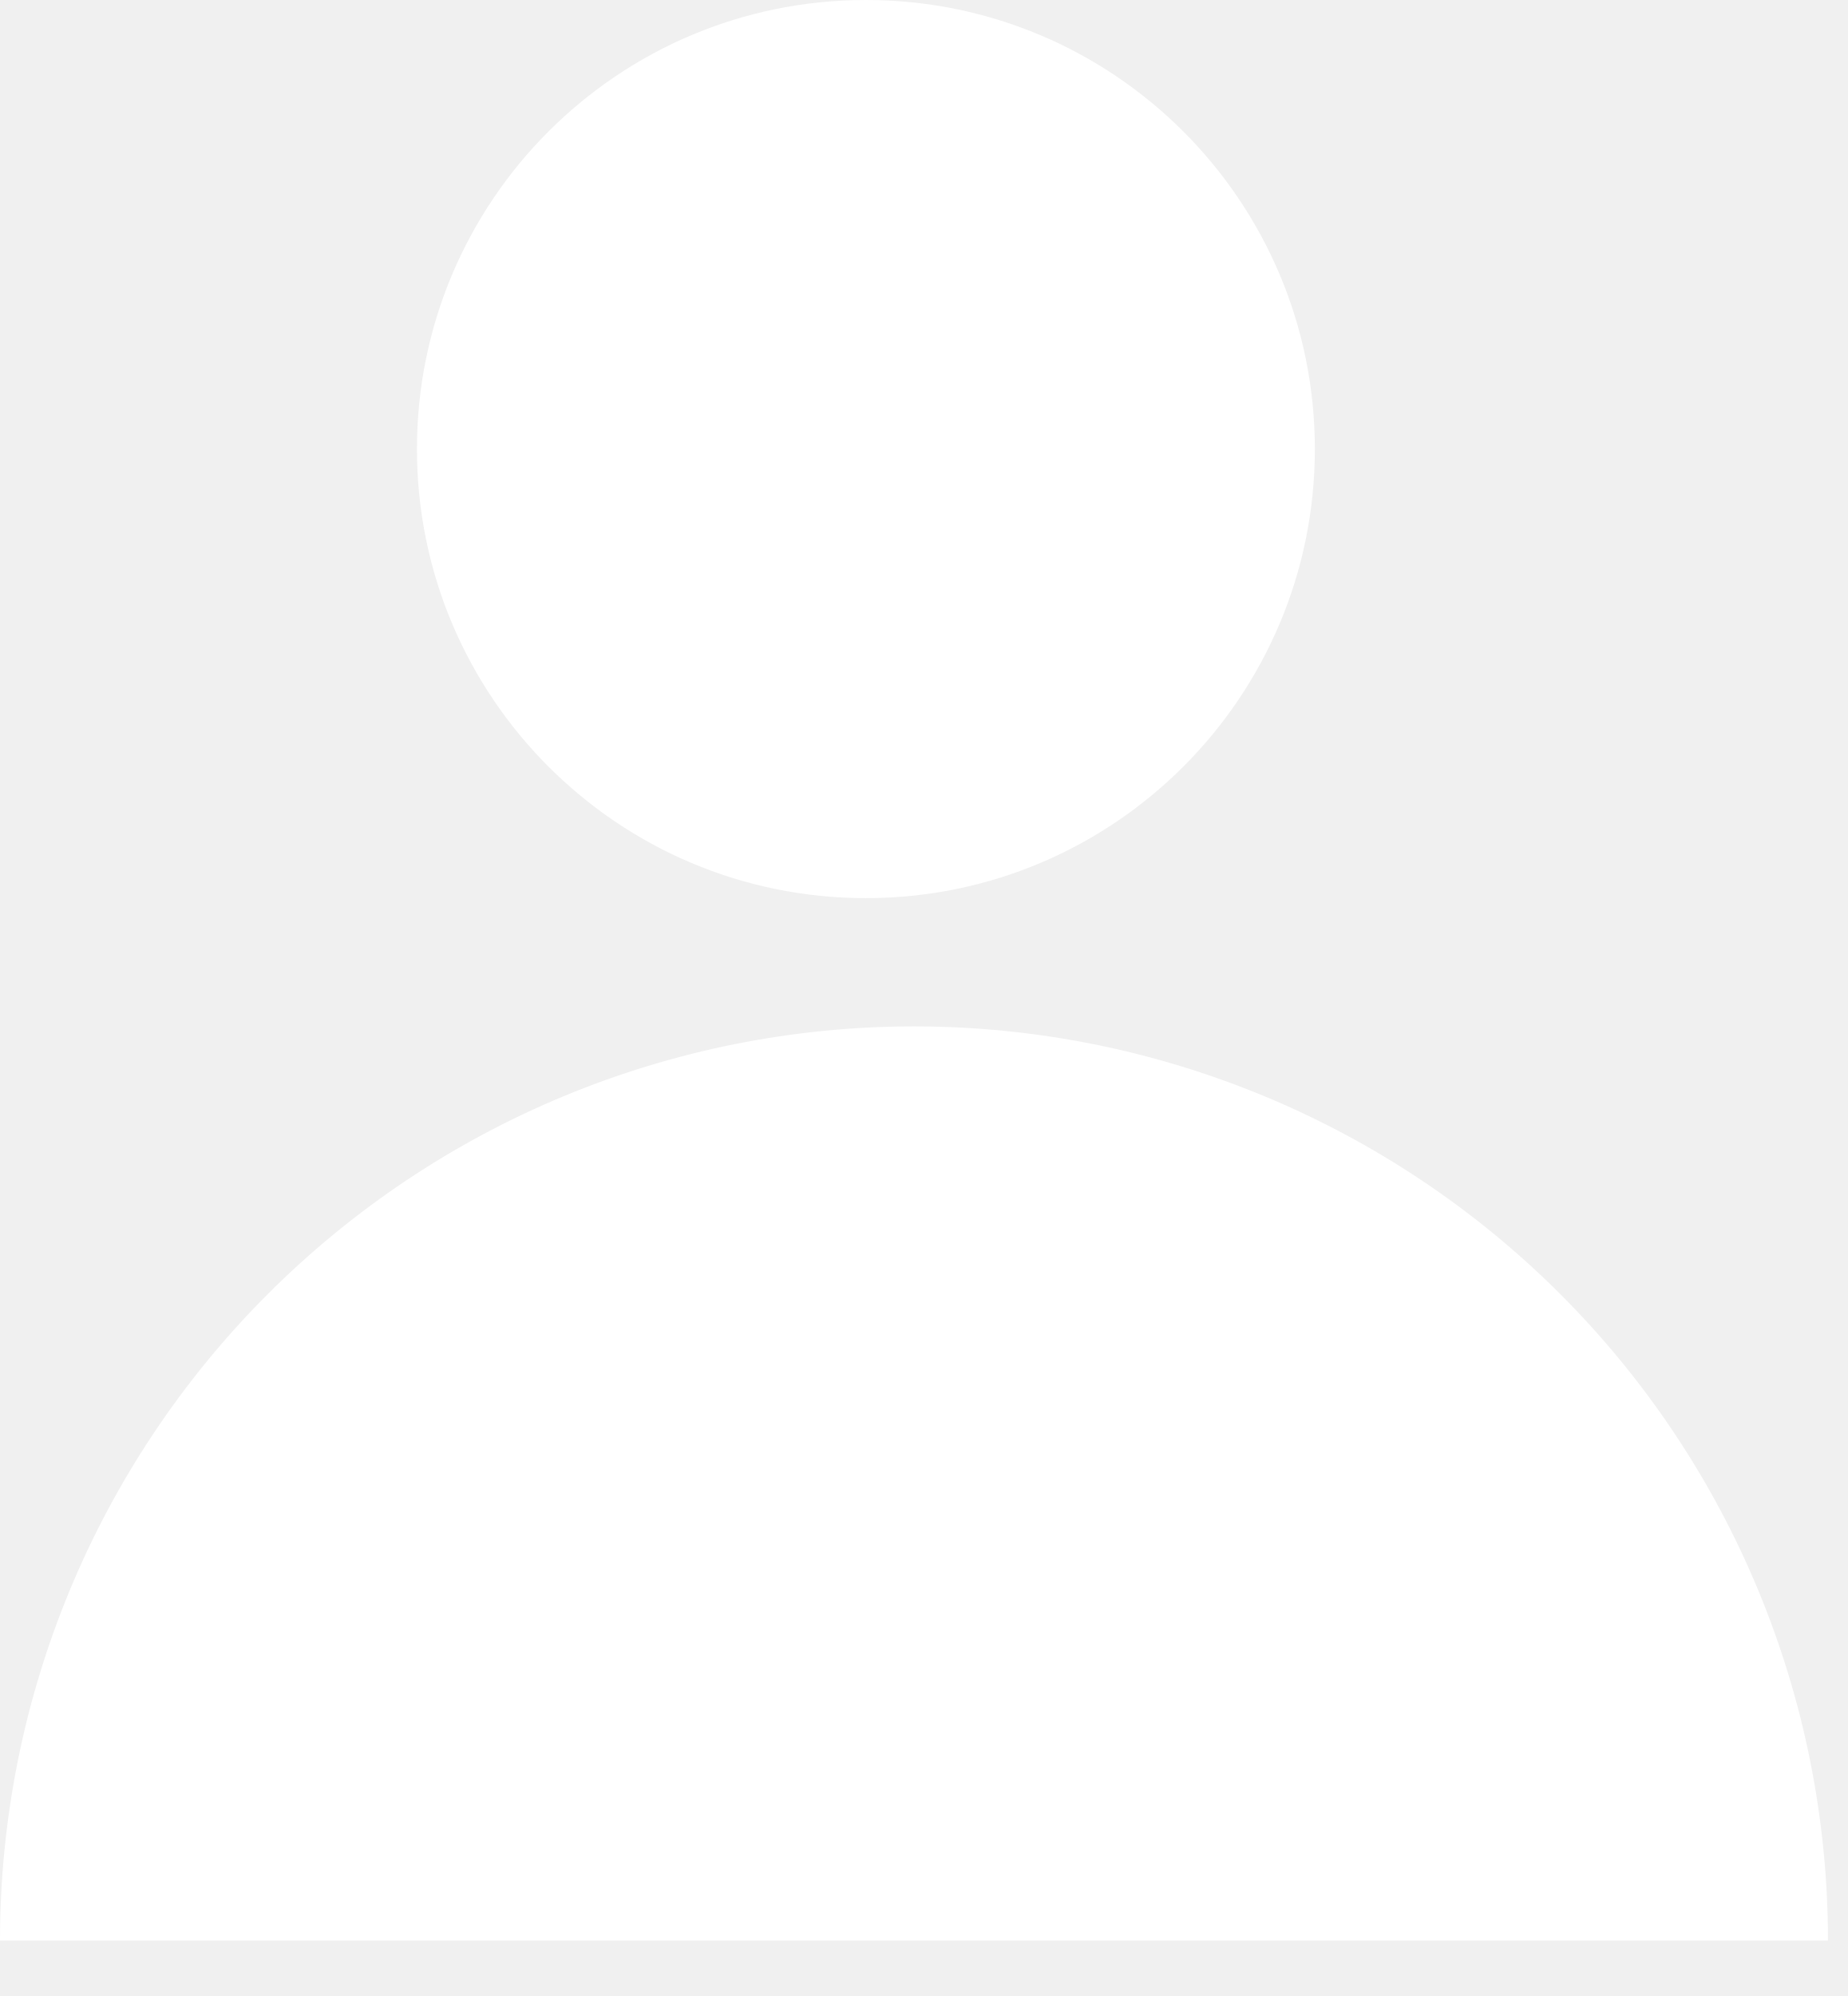
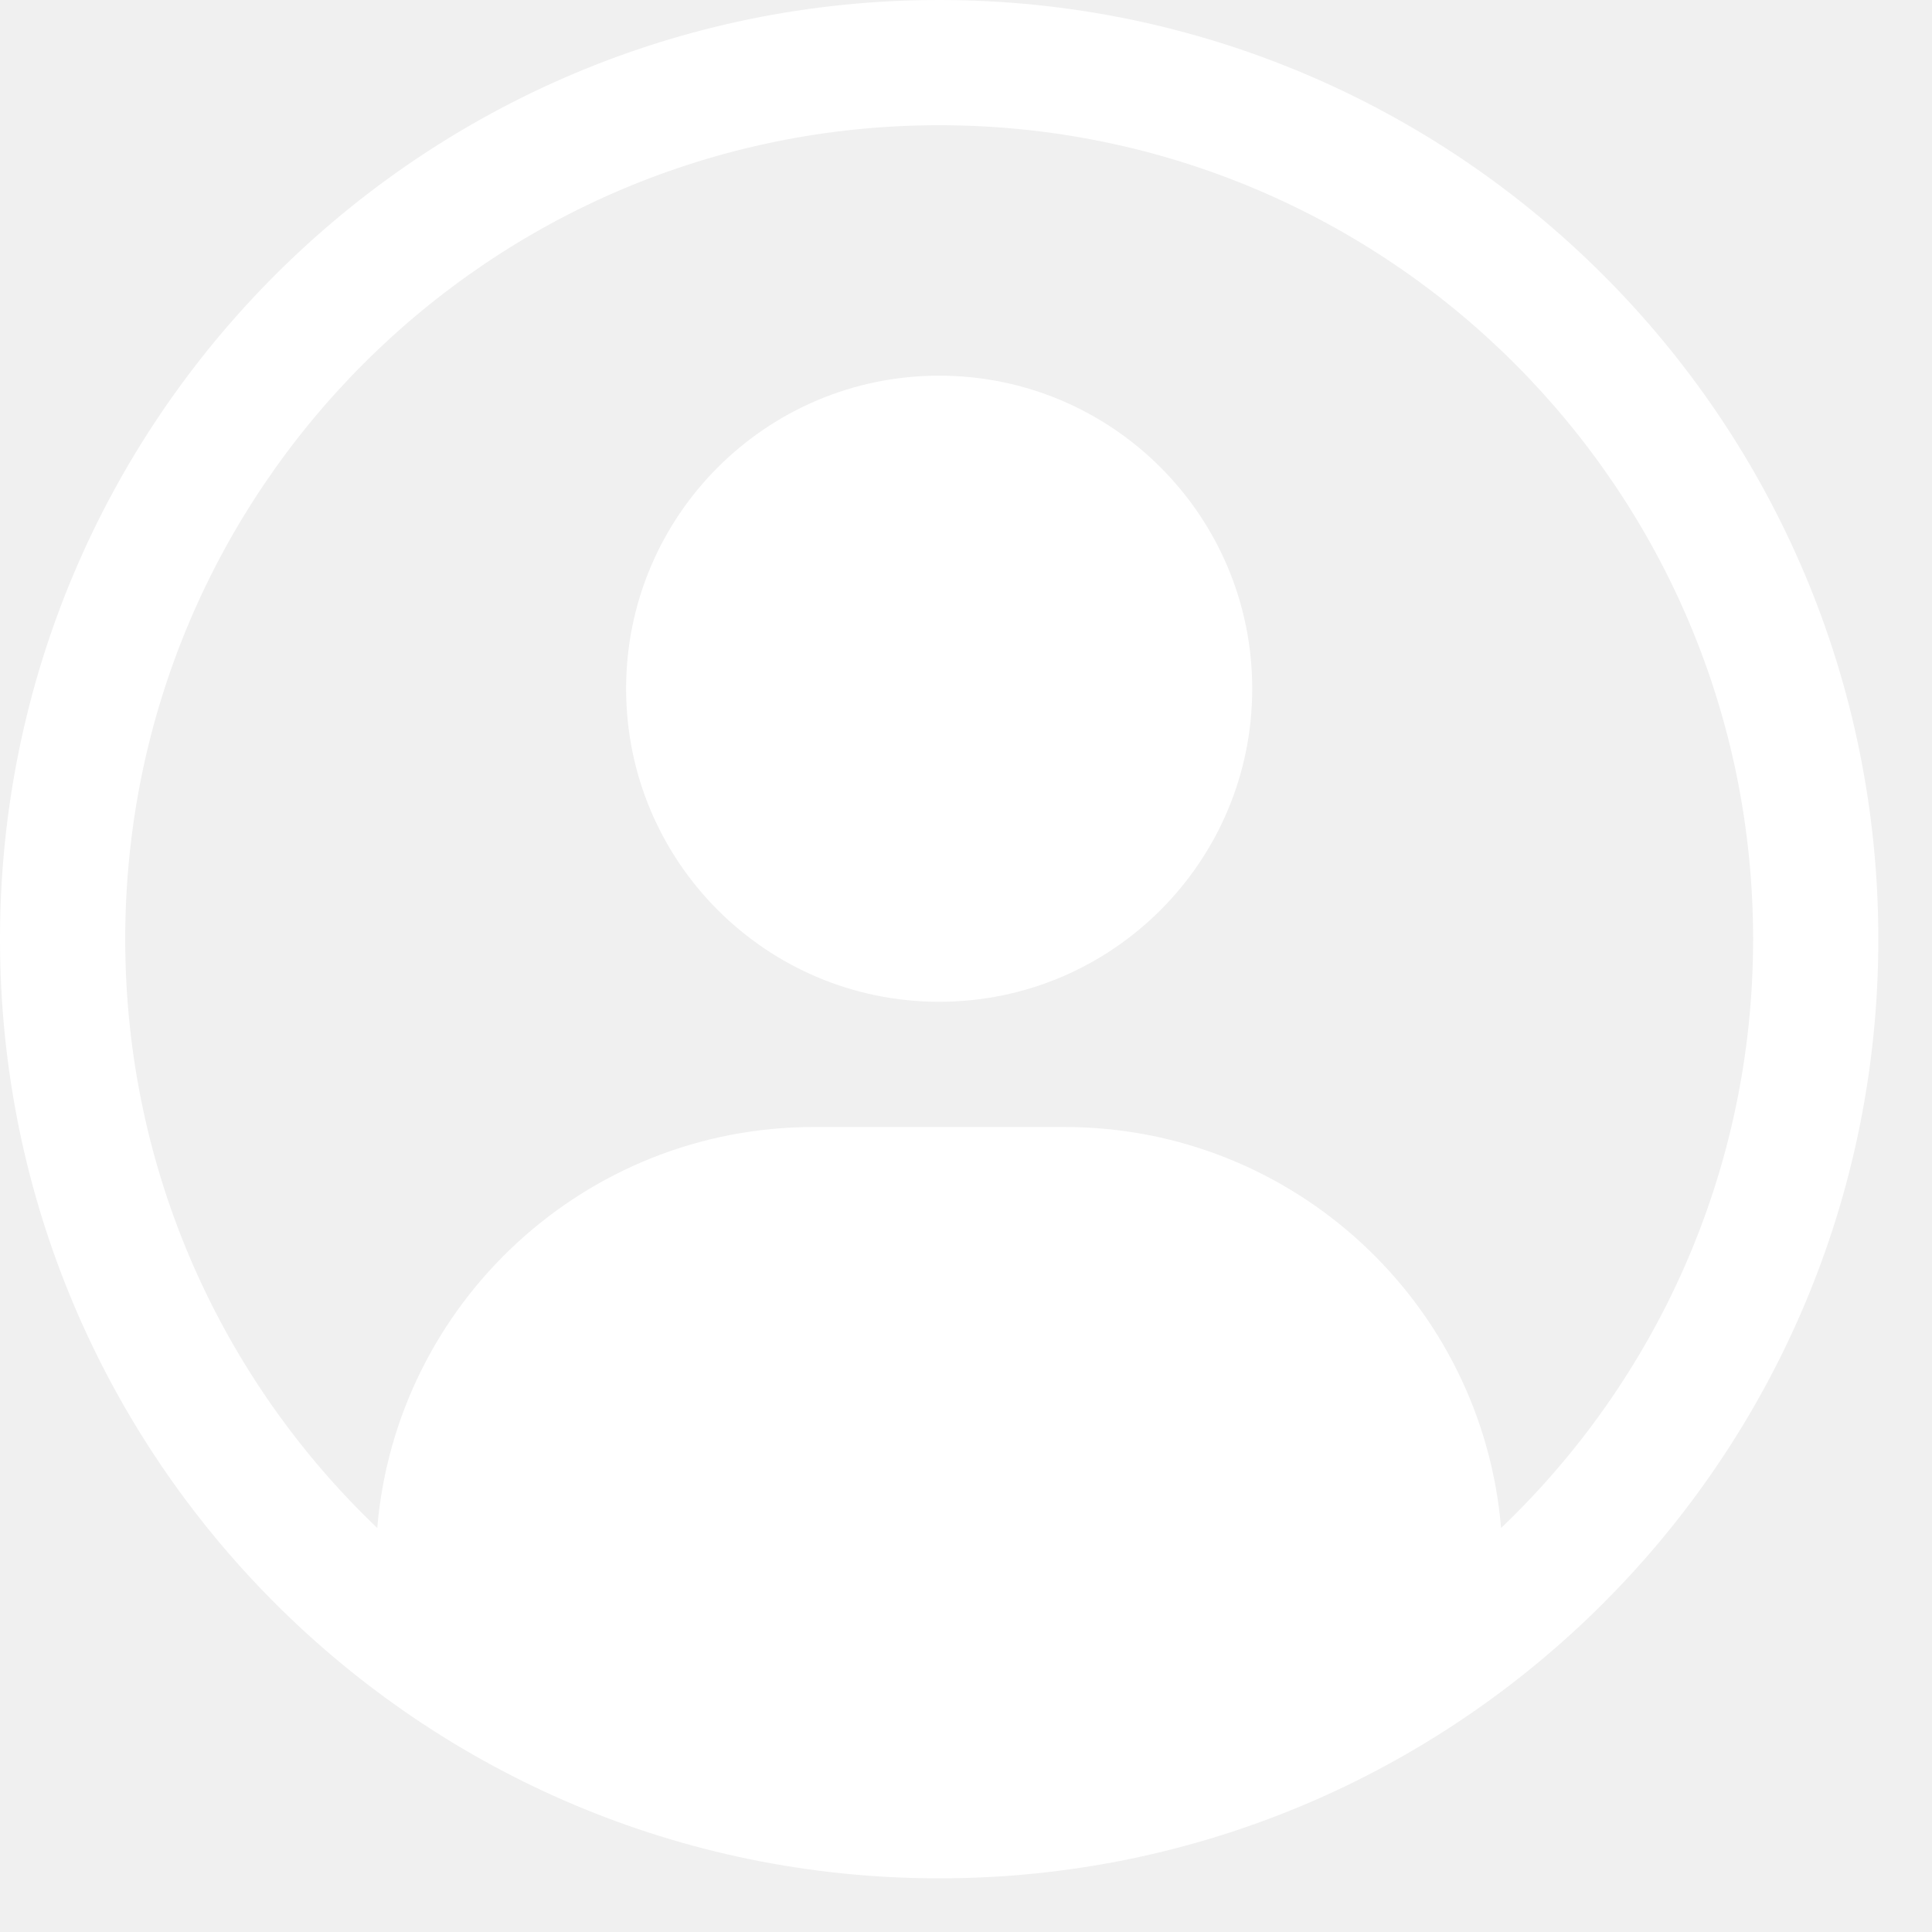
- <svg xmlns="http://www.w3.org/2000/svg" width="25" height="27" viewBox="0 0 25 27" fill="none">
-   <path d="M24.731 26.25C24.731 22.97 23.429 19.825 21.11 17.506C18.791 15.187 15.645 13.884 12.366 13.884C9.086 13.884 5.941 15.187 3.622 17.506C1.303 19.825 4.95204e-07 22.97 0 26.25L24.731 26.25Z" fill="white" />
-   <path d="M17.789 6.074C17.789 9.429 15.07 12.149 11.715 12.149C8.36 12.149 5.641 9.429 5.641 6.074C5.641 2.72 8.36 0 11.715 0C15.07 0 17.789 2.72 17.789 6.074Z" fill="white" />
+ <svg xmlns="http://www.w3.org/2000/svg" width="27" height="27" viewBox="0 0 27 27" fill="none">
+   <path d="M8.75 9.625C8.75 7.208 10.709 5.25 13.125 5.25C15.541 5.25 17.5 7.208 17.5 9.625C17.5 12.041 15.541 14 13.125 14C10.709 14 8.75 12.041 8.75 9.625Z" fill="white" />
+   <path fill-rule="evenodd" clip-rule="evenodd" d="M13.125 0C5.876 0 0 5.876 0 13.125C0 20.374 5.876 26.25 13.125 26.25C20.374 26.25 26.25 20.374 26.25 13.125C26.25 5.876 20.374 0 13.125 0ZM1.75 13.125C1.75 6.843 6.843 1.75 13.125 1.75C19.407 1.75 24.5 6.843 24.5 13.125C24.5 16.362 23.148 19.283 20.978 21.354C20.714 18.215 18.082 15.75 14.875 15.75H11.375C8.168 15.75 5.536 18.215 5.272 21.354C3.102 19.283 1.75 16.362 1.75 13.125Z" fill="white" />
</svg>
